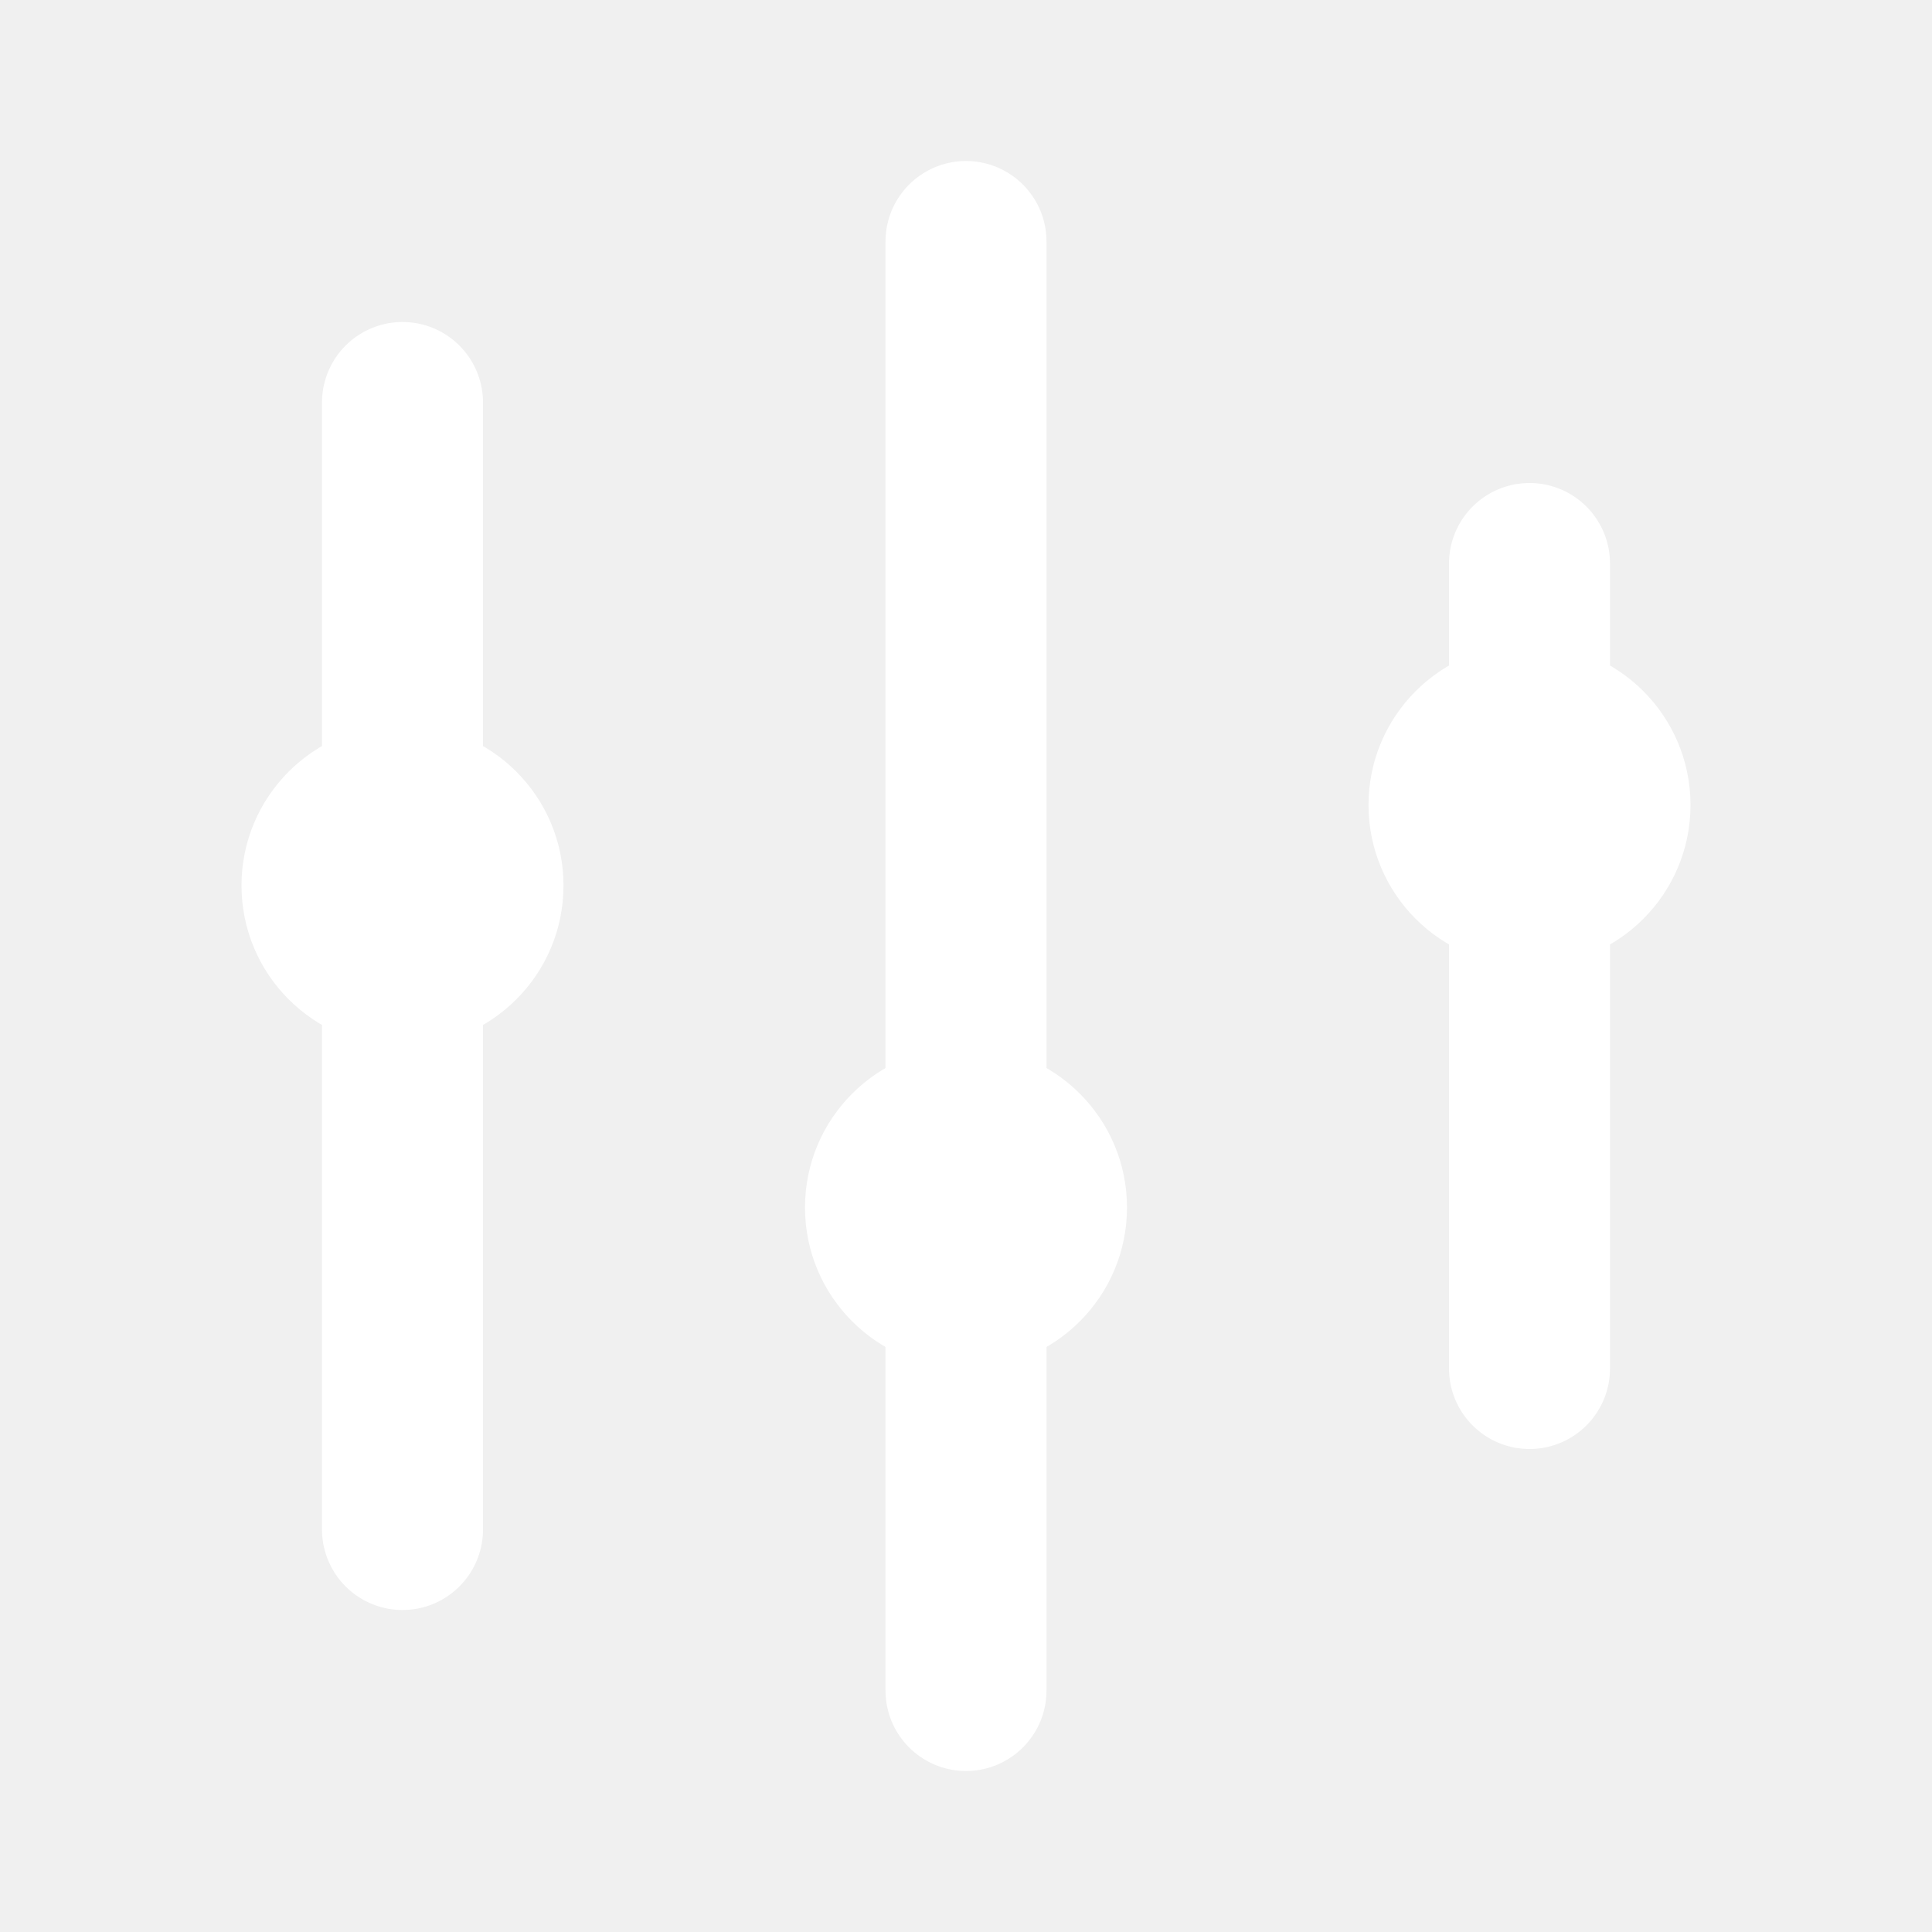
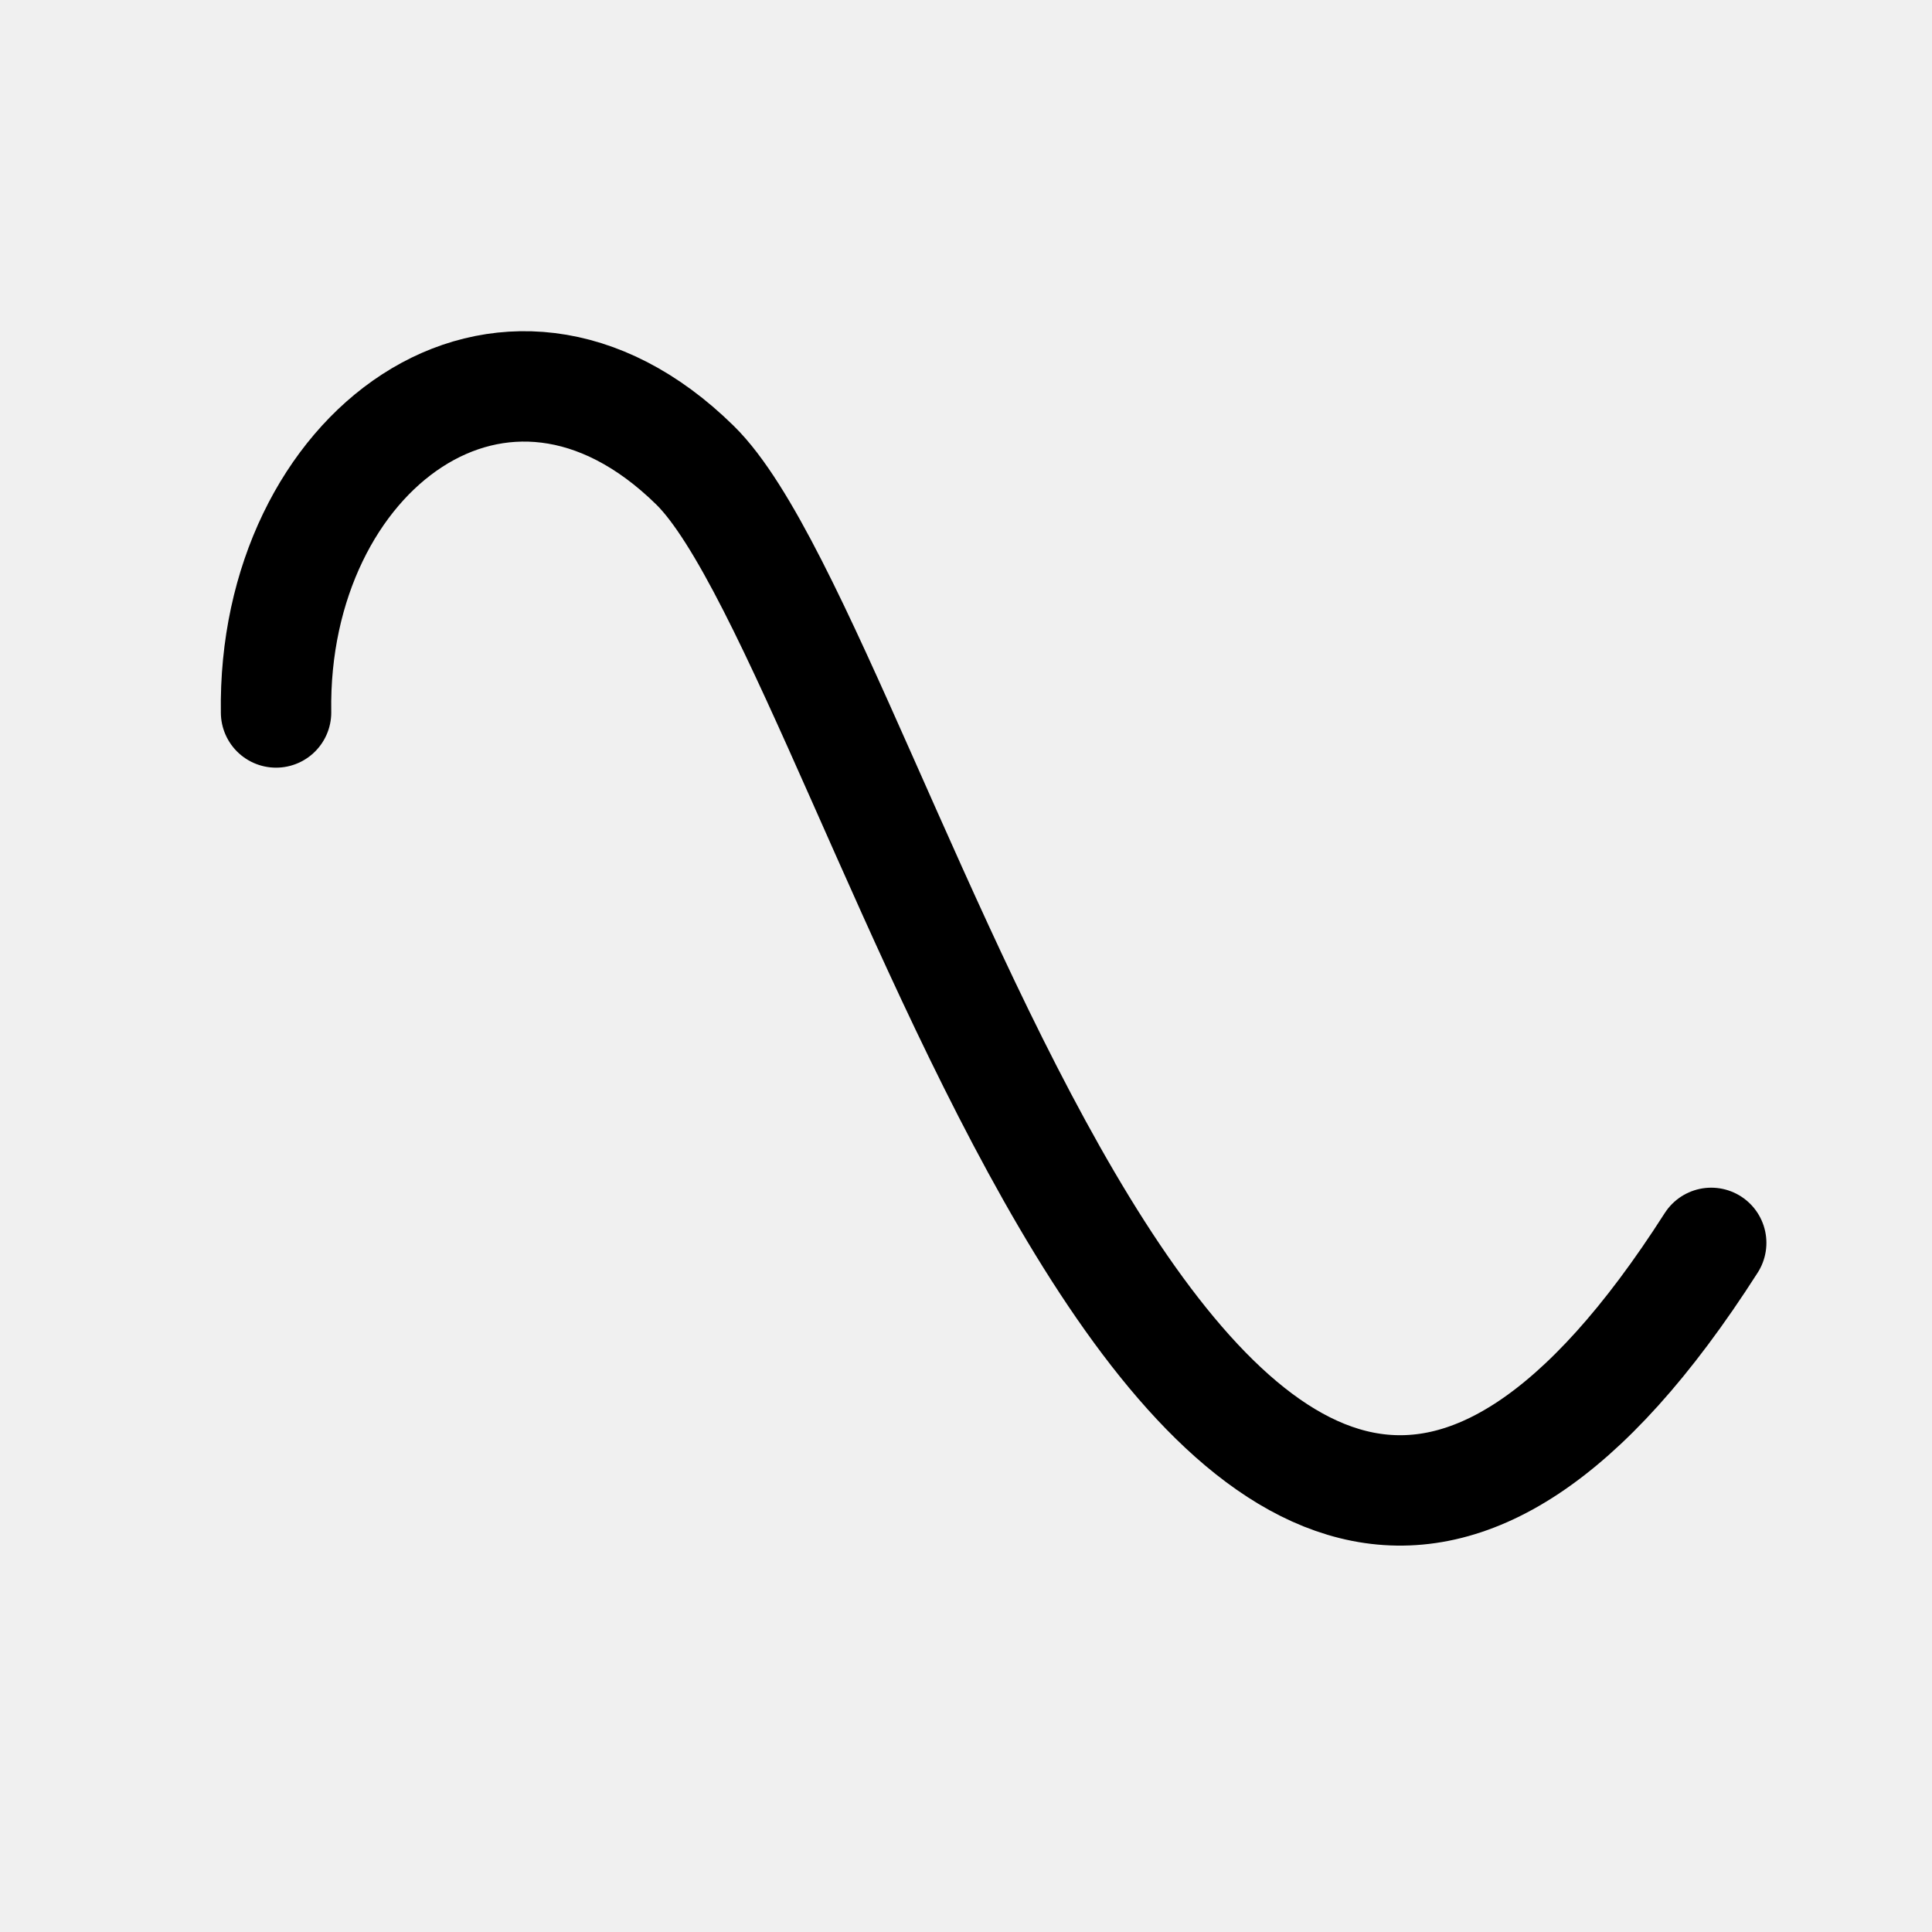
- <svg xmlns="http://www.w3.org/2000/svg" viewBox="0 0 24 24" fill="none">
-   <path d="M5 5v14M12 3v18M19 7v10" stroke="#ffffff" stroke-width="2" stroke-linecap="round" />
-   <circle cx="5" cy="11" r="2" fill="#ffffff" />
-   <circle cx="12" cy="15" r="2" fill="#ffffff" />
-   <circle cx="19" cy="10" r="2" fill="#ffffff" />
+ <svg xmlns="http://www.w3.org/2000/svg" viewBox="0 0 35 35" fill="none">
+   <path d="M5.001 12.907C4.925 8.187 9.125 5.02 12.592 8.429C16.059 11.838 21.701 37.069 31 22.516" stroke="#000000" stroke-opacity="1" stroke-width="2" stroke-linecap="round" />
</svg>
